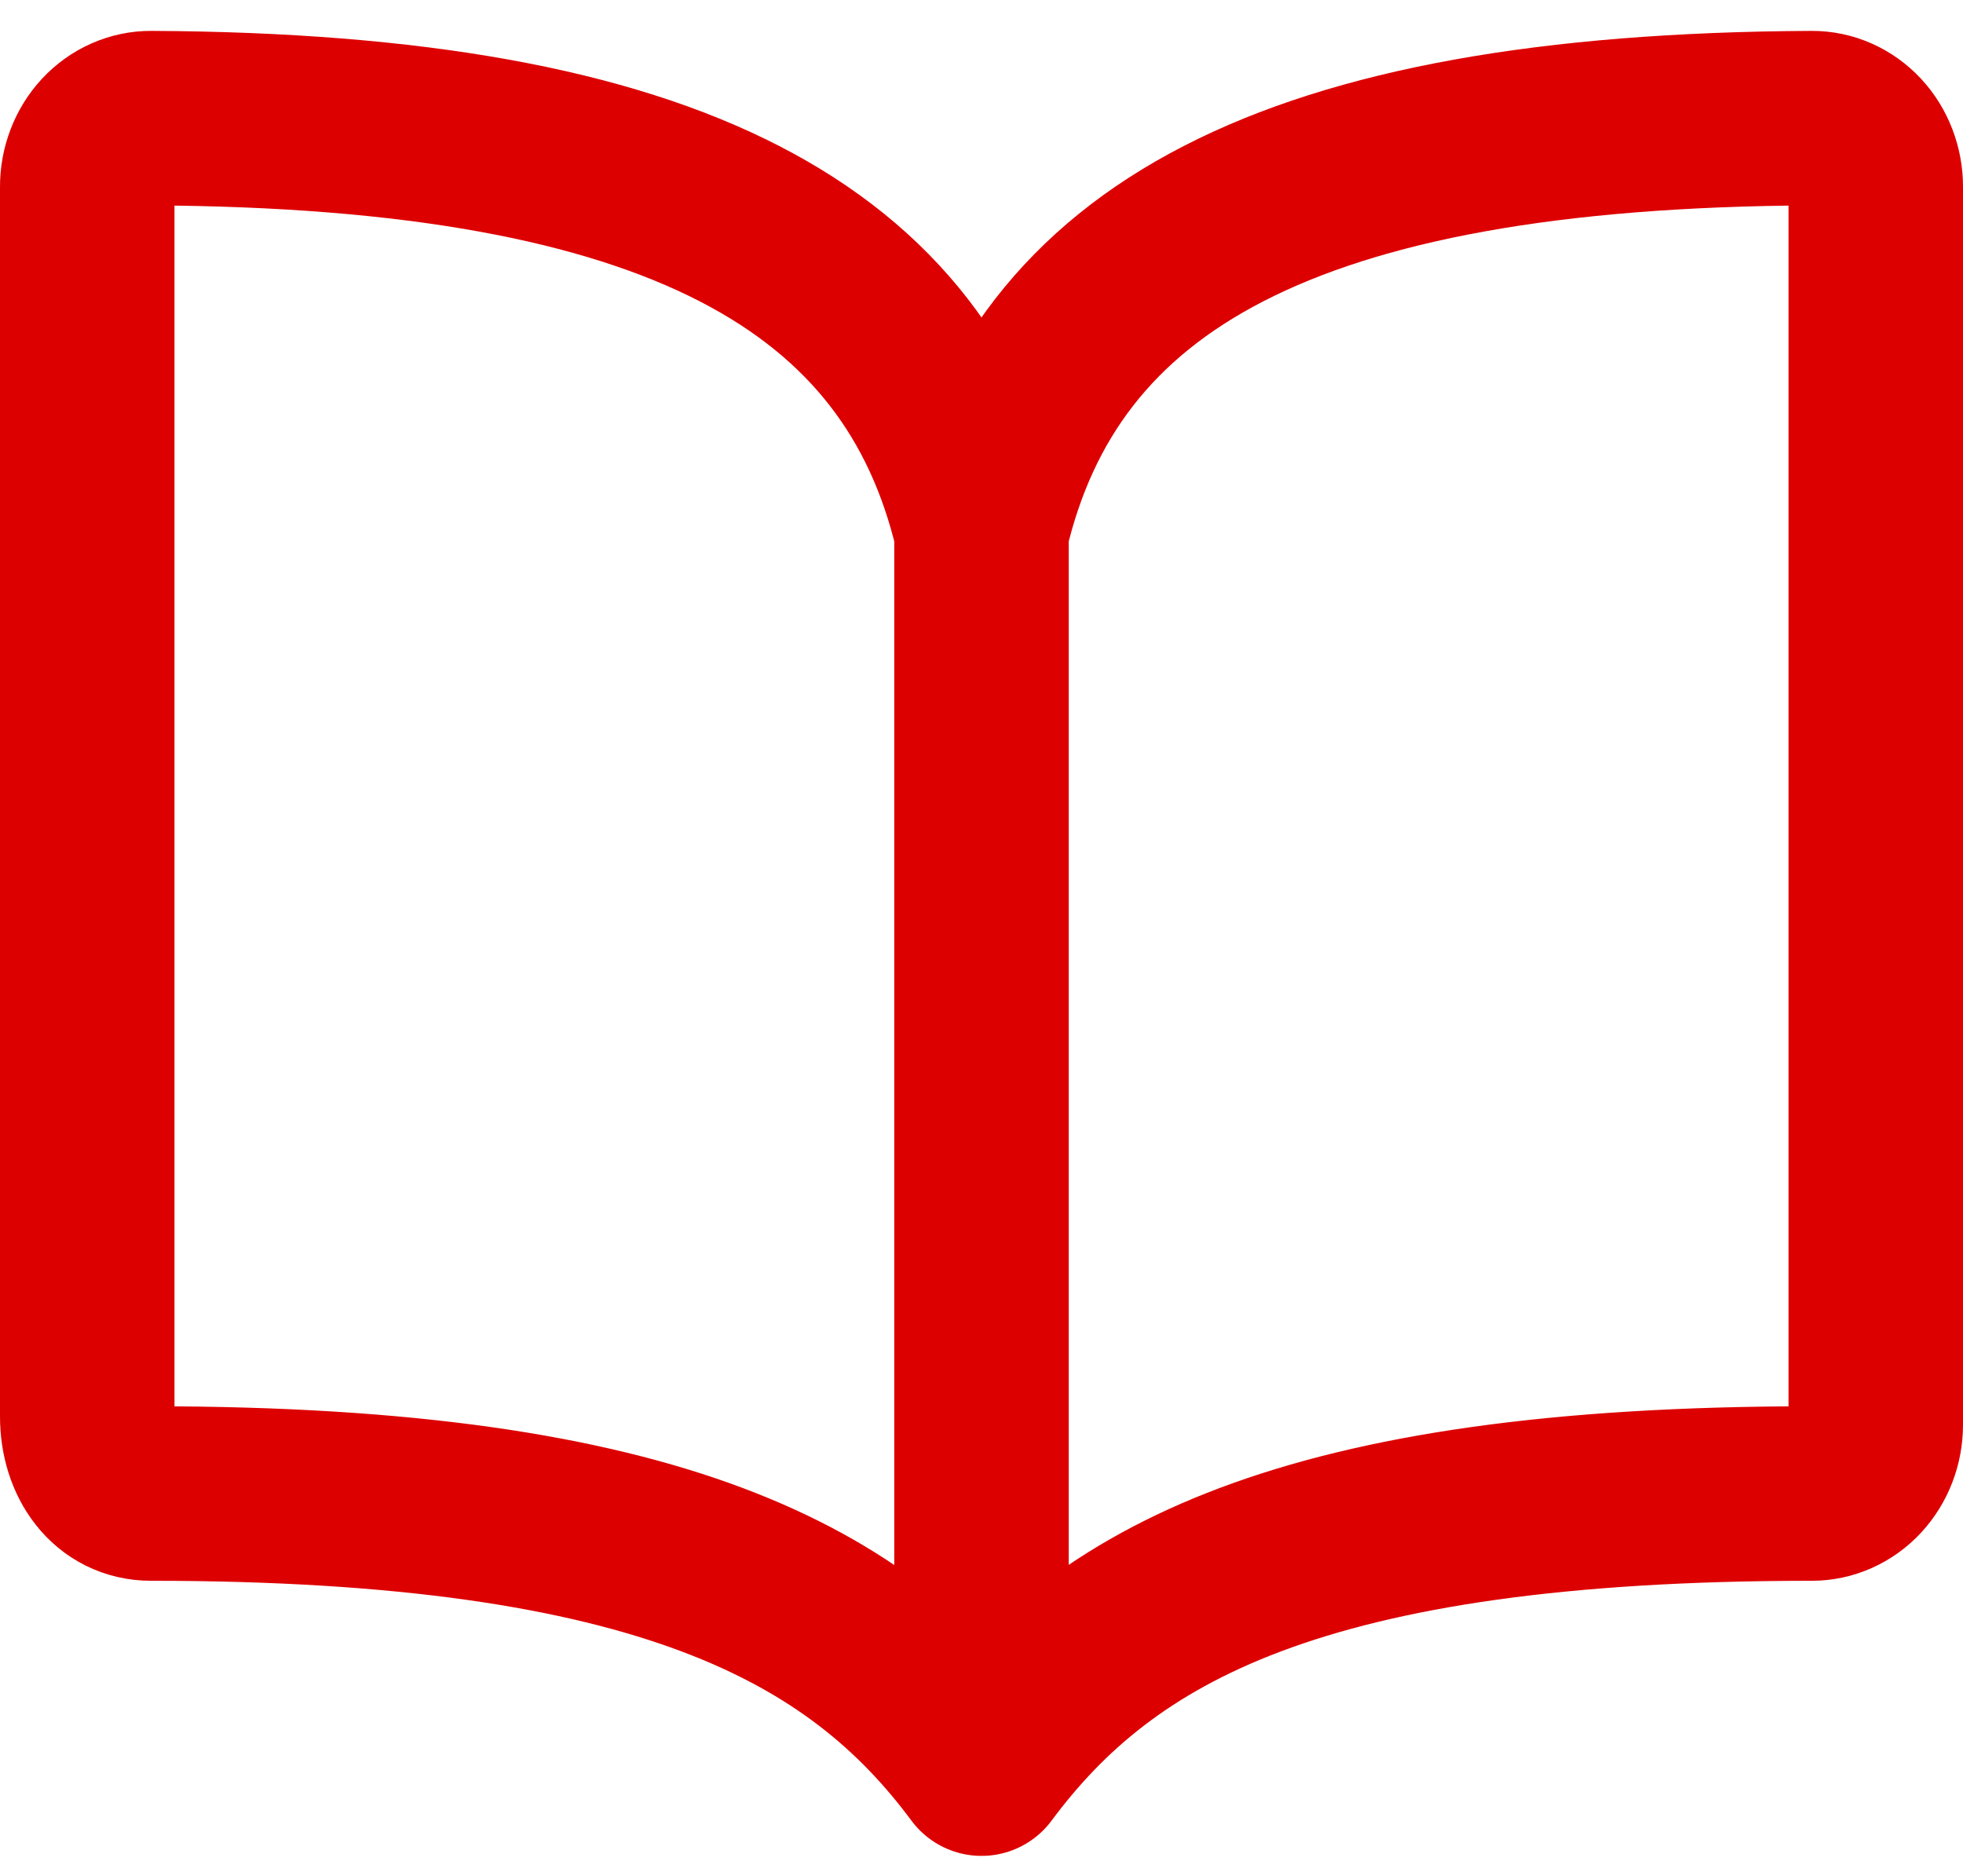
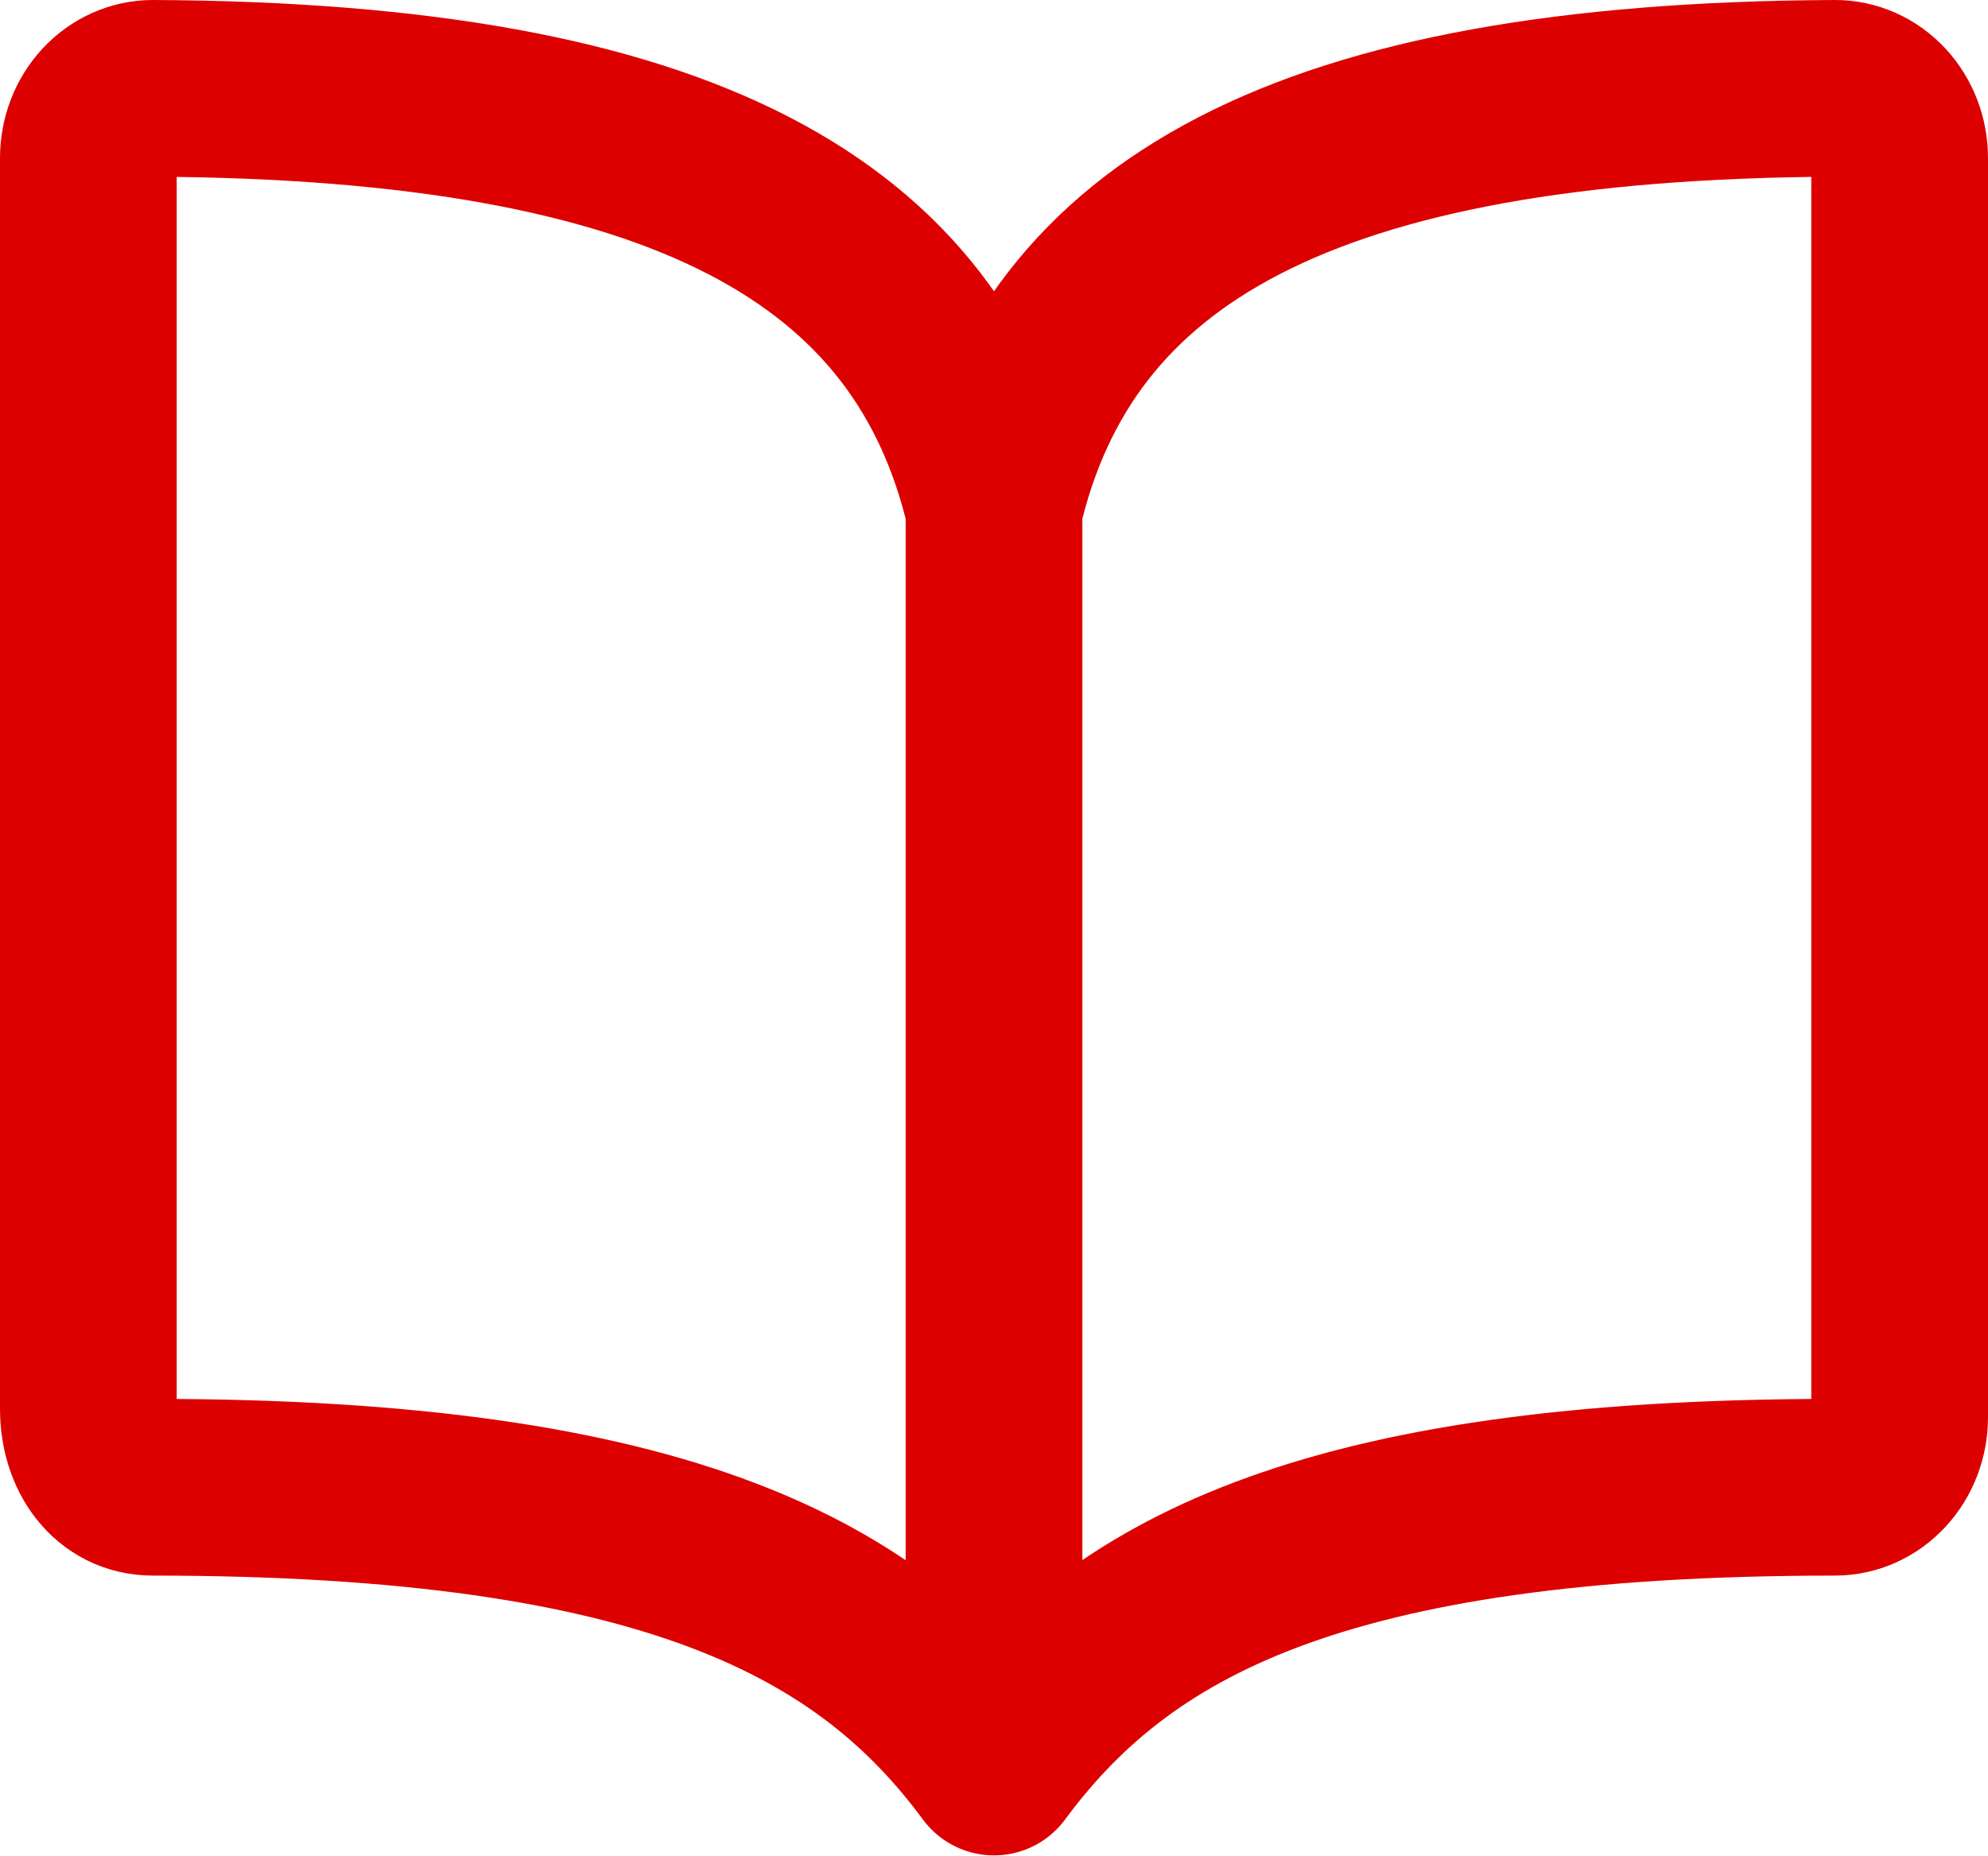
- <svg xmlns="http://www.w3.org/2000/svg" width="45" height="43" viewBox="0 0 45 43" fill="none">
-   <path d="M22.5 12.166C23.964 5.943 29.495 2.766 41.536 2.708C41.728 2.707 41.919 2.747 42.097 2.826C42.275 2.905 42.437 3.021 42.573 3.167C42.709 3.314 42.817 3.488 42.89 3.68C42.963 3.871 43.001 4.077 43 4.284V32.659C43 33.077 42.846 33.478 42.571 33.774C42.297 34.069 41.924 34.235 41.536 34.235C29.821 34.235 25.296 36.778 22.5 40.541M22.5 12.166C21.036 5.943 15.505 2.766 3.464 2.708C3.272 2.707 3.081 2.747 2.903 2.826C2.725 2.905 2.563 3.021 2.427 3.167C2.291 3.314 2.183 3.488 2.11 3.68C2.037 3.871 1.999 4.077 2 4.284V32.469C2 33.442 2.56 34.235 3.464 34.235C15.179 34.235 19.721 36.797 22.5 40.541M22.5 12.166V40.541" stroke="#DD0000" stroke-width="4" stroke-linecap="round" stroke-linejoin="round" />
+ <svg xmlns="http://www.w3.org/2000/svg" width="45" height="42" viewBox="0 0 45 42" fill="none">
+   <path d="M22.5 11.499C23.964 5.25 29.495 2.058 41.536 2C41.728 1.999 41.919 2.04 42.097 2.119C42.275 2.198 42.437 2.315 42.573 2.462C42.709 2.609 42.817 2.784 42.89 2.976C42.963 3.169 43.001 3.375 43 3.583V32.081C43 32.501 42.846 32.904 42.571 33.201C42.297 33.498 41.924 33.665 41.536 33.665C29.821 33.665 25.296 36.219 22.5 39.998M22.5 11.499C21.036 5.25 15.505 2.058 3.464 2C3.272 1.999 3.081 2.04 2.903 2.119C2.725 2.198 2.563 2.315 2.427 2.462C2.291 2.609 2.183 2.784 2.11 2.976C2.037 3.169 1.999 3.375 2 3.583V31.89C2 32.868 2.56 33.665 3.464 33.665C15.179 33.665 19.721 36.237 22.5 39.998M22.5 11.499V39.998" stroke="#DD0000" stroke-width="4" stroke-linecap="round" stroke-linejoin="round" />
</svg>
